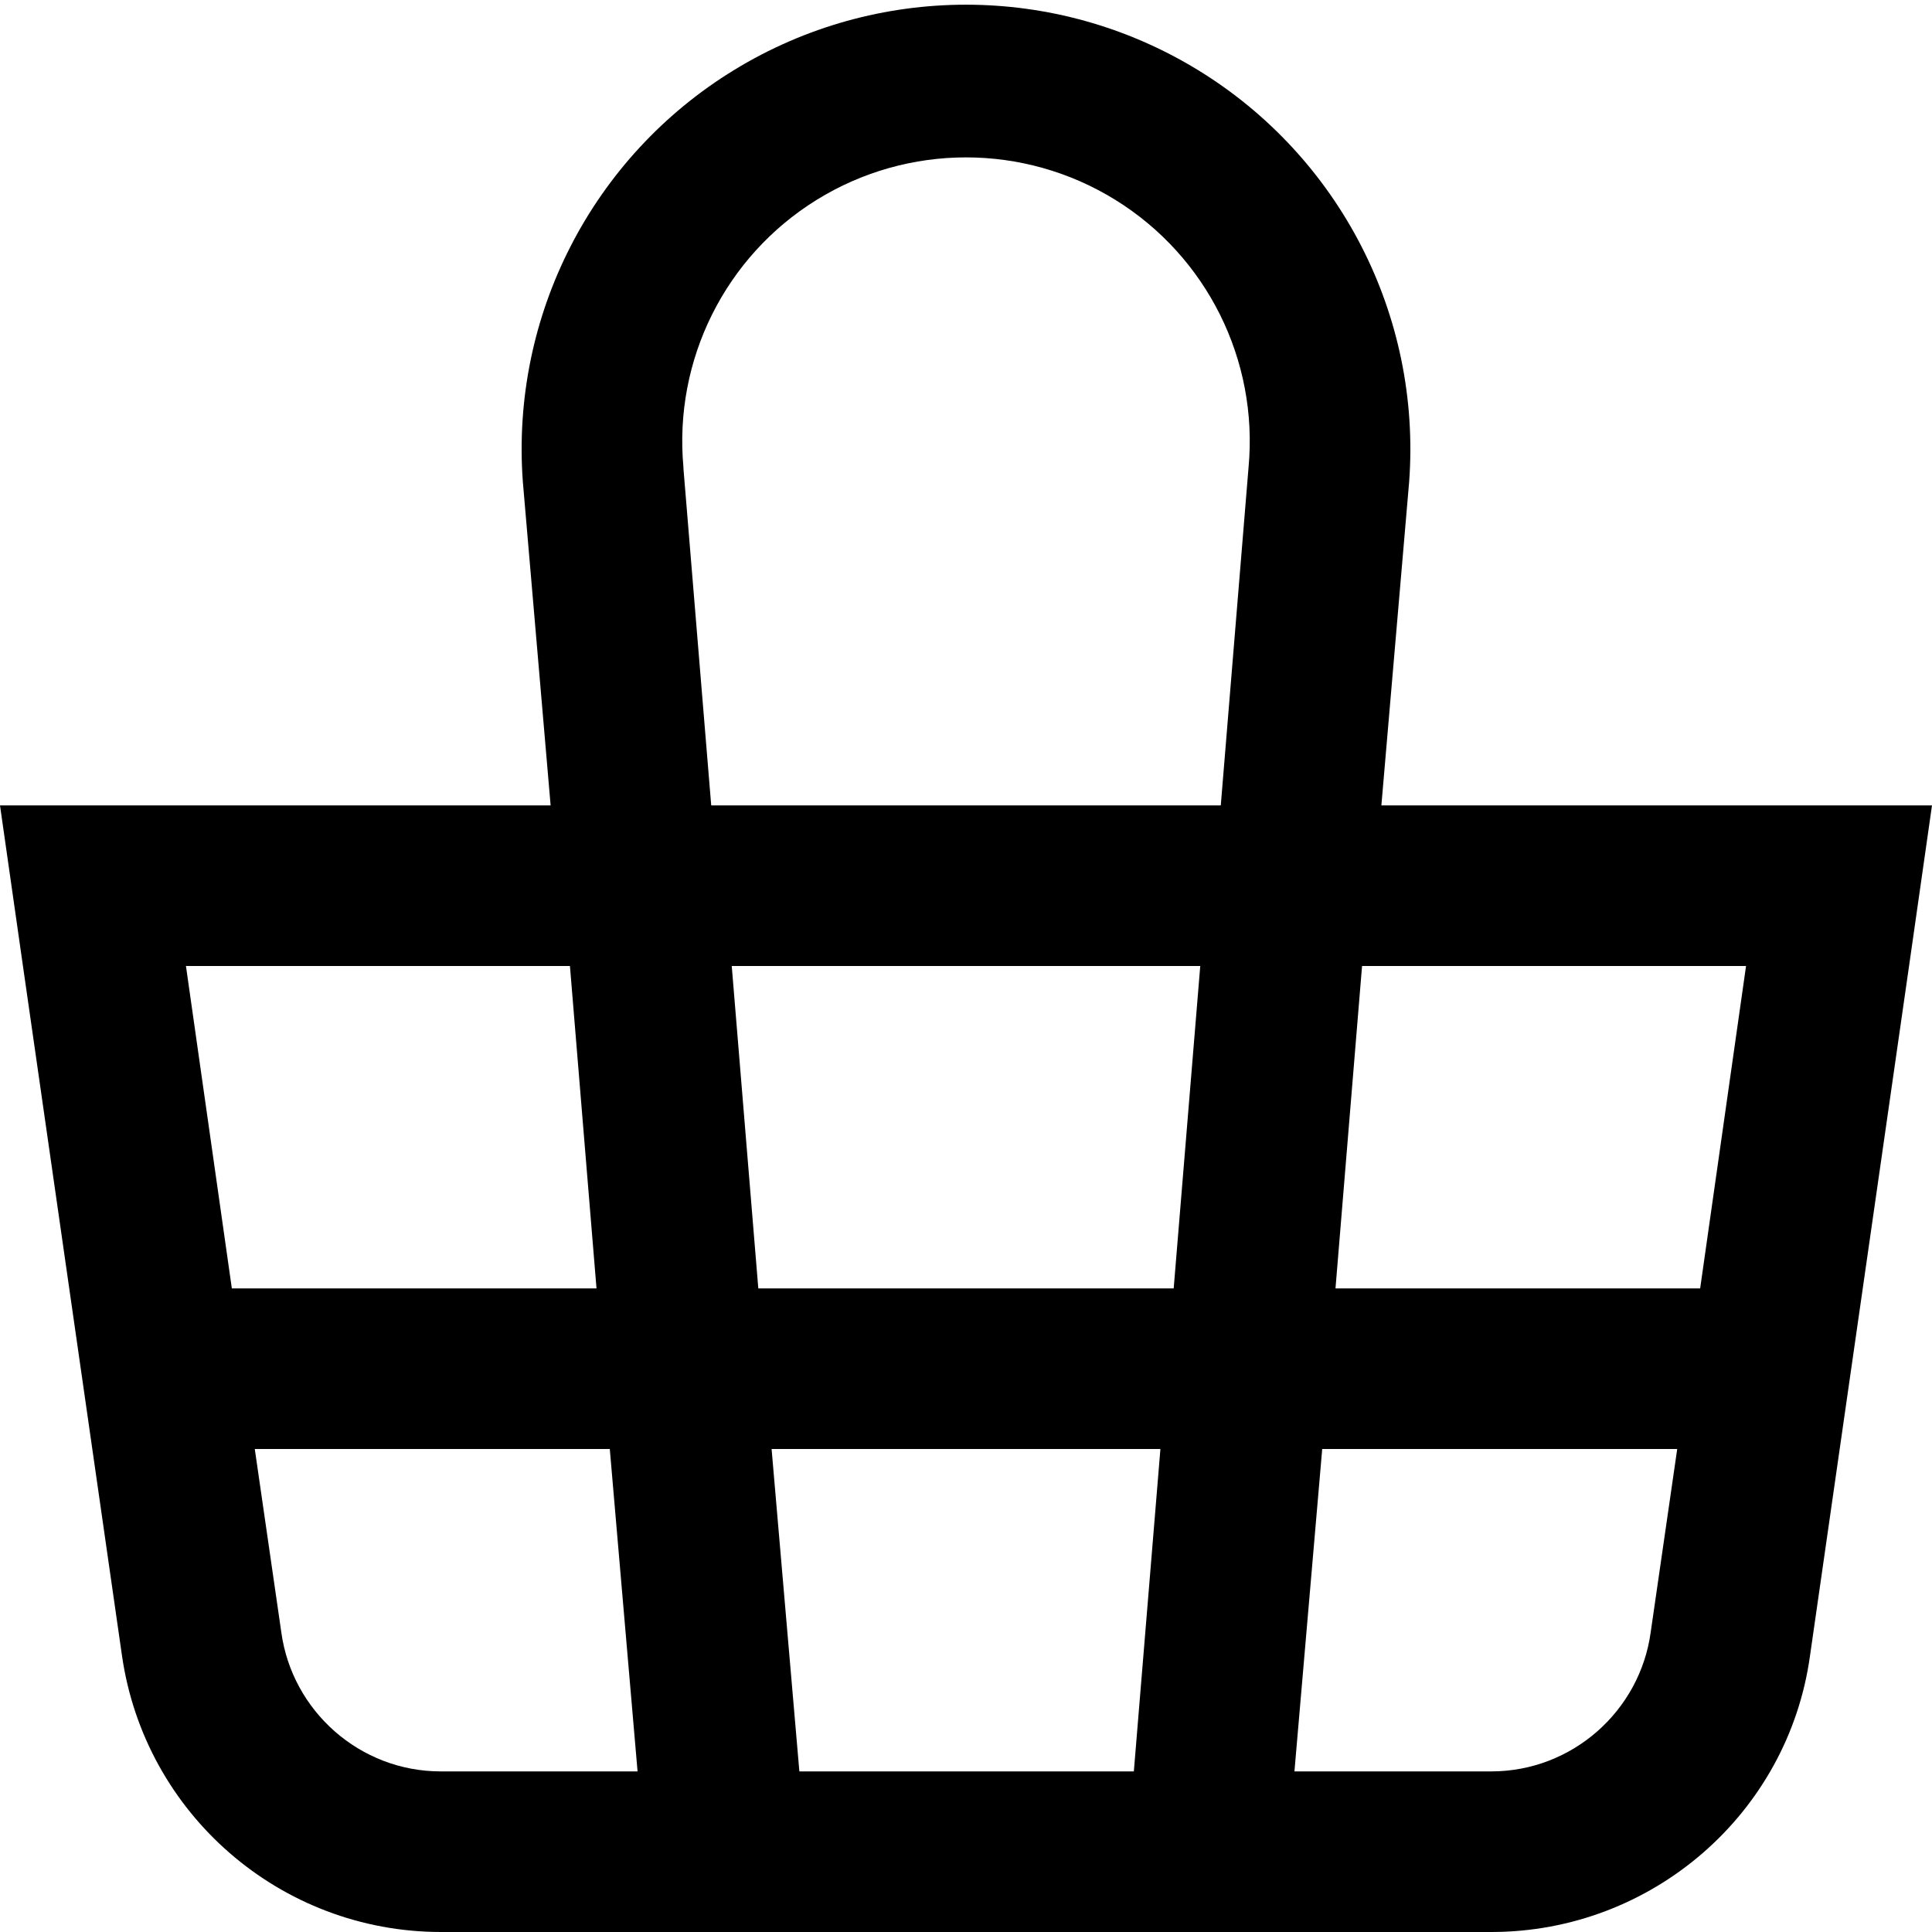
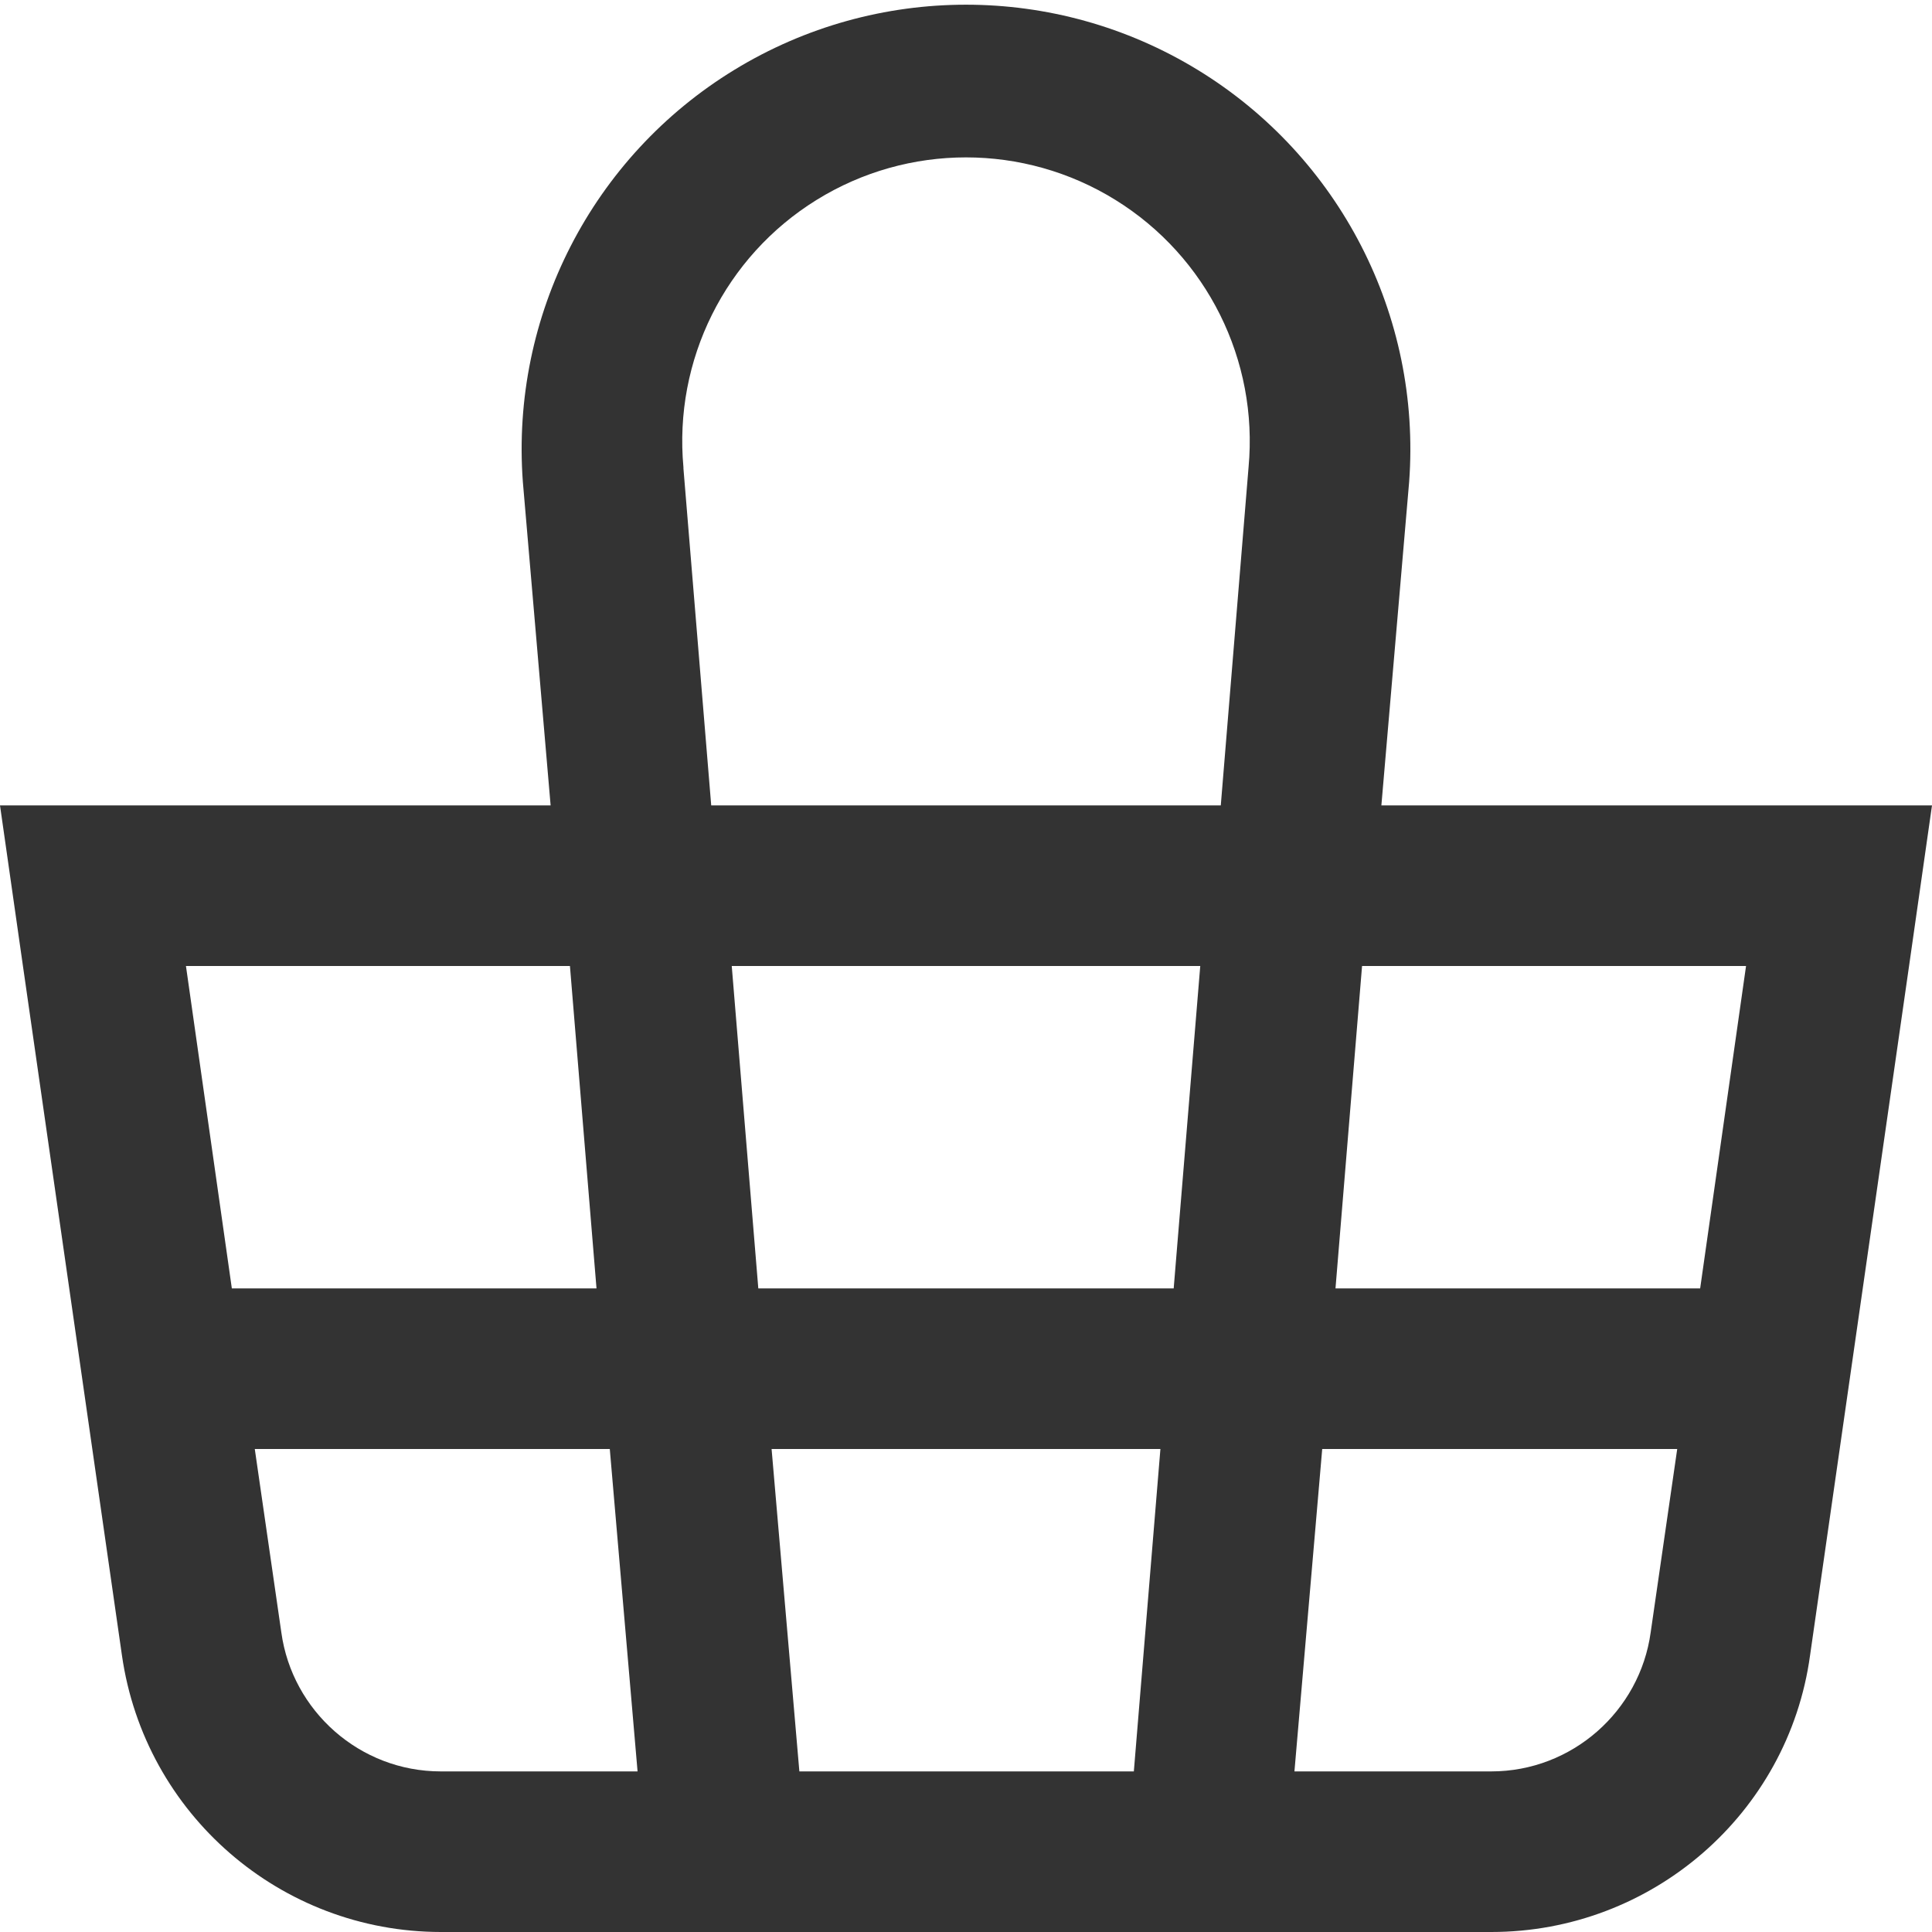
<svg xmlns="http://www.w3.org/2000/svg" viewBox="0 0 16 16" fill="none">
-   <path fill-rule="evenodd" clip-rule="evenodd" d="m5.66 3.88.23 2.79h4.22l.23-2.8a2.35 2.35 0 1 0-4.68 0Zm5.78 2.79.23-2.68a3.68 3.68 0 1 0-7.34 0l.23 2.68h-4.56l.19 1.33.82 5.71a2.67 2.67 0 0 0 2.64 2.29h8.7c1.33 0 2.46-.98 2.64-2.29l.82-5.71.19-1.33h-4.55Zm-.1 1.33h-.06l-.22 2.67h3.02l.38-2.67h-3.13Zm-1.4 0h-3.88l.22 2.67h3.44l.22-2.67Zm-5.22 0h-3.18l.38 2.67h3.02l-.22-2.67Zm1.9 6.67-.23-2.67h3.22l-.22 2.67h-2.78Zm4.33-2.67-.23 2.67h1.63c.67 0 1.23-.5 1.32-1.15l.22-1.52h-2.94Zm-5.9 0 .23 2.67h-1.63c-.67 0-1.23-.5-1.32-1.15l-.22-1.52h2.94Z" fill="currentColor" />
+   <path fill-rule="evenodd" clip-rule="evenodd" d="m5.66 3.88.23 2.79h4.22l.23-2.8a2.35 2.35 0 1 0-4.68 0Zm5.78 2.79.23-2.68a3.68 3.68 0 1 0-7.34 0l.23 2.68h-4.56l.19 1.33.82 5.71a2.67 2.67 0 0 0 2.64 2.29h8.7c1.33 0 2.46-.98 2.64-2.29l.82-5.71.19-1.33h-4.55Zm-.1 1.33h-.06l-.22 2.67h3.02l.38-2.67h-3.13Zm-1.4 0h-3.88l.22 2.67h3.44l.22-2.67Zm-5.22 0h-3.18l.38 2.67h3.02l-.22-2.67Zm1.9 6.67-.23-2.67h3.22l-.22 2.67h-2.78Zm4.33-2.67-.23 2.67h1.63c.67 0 1.23-.5 1.32-1.15l.22-1.52h-2.94Zm-5.9 0 .23 2.67h-1.63c-.67 0-1.23-.5-1.32-1.15l-.22-1.52h2.94Z" fill="#333" />
</svg>
